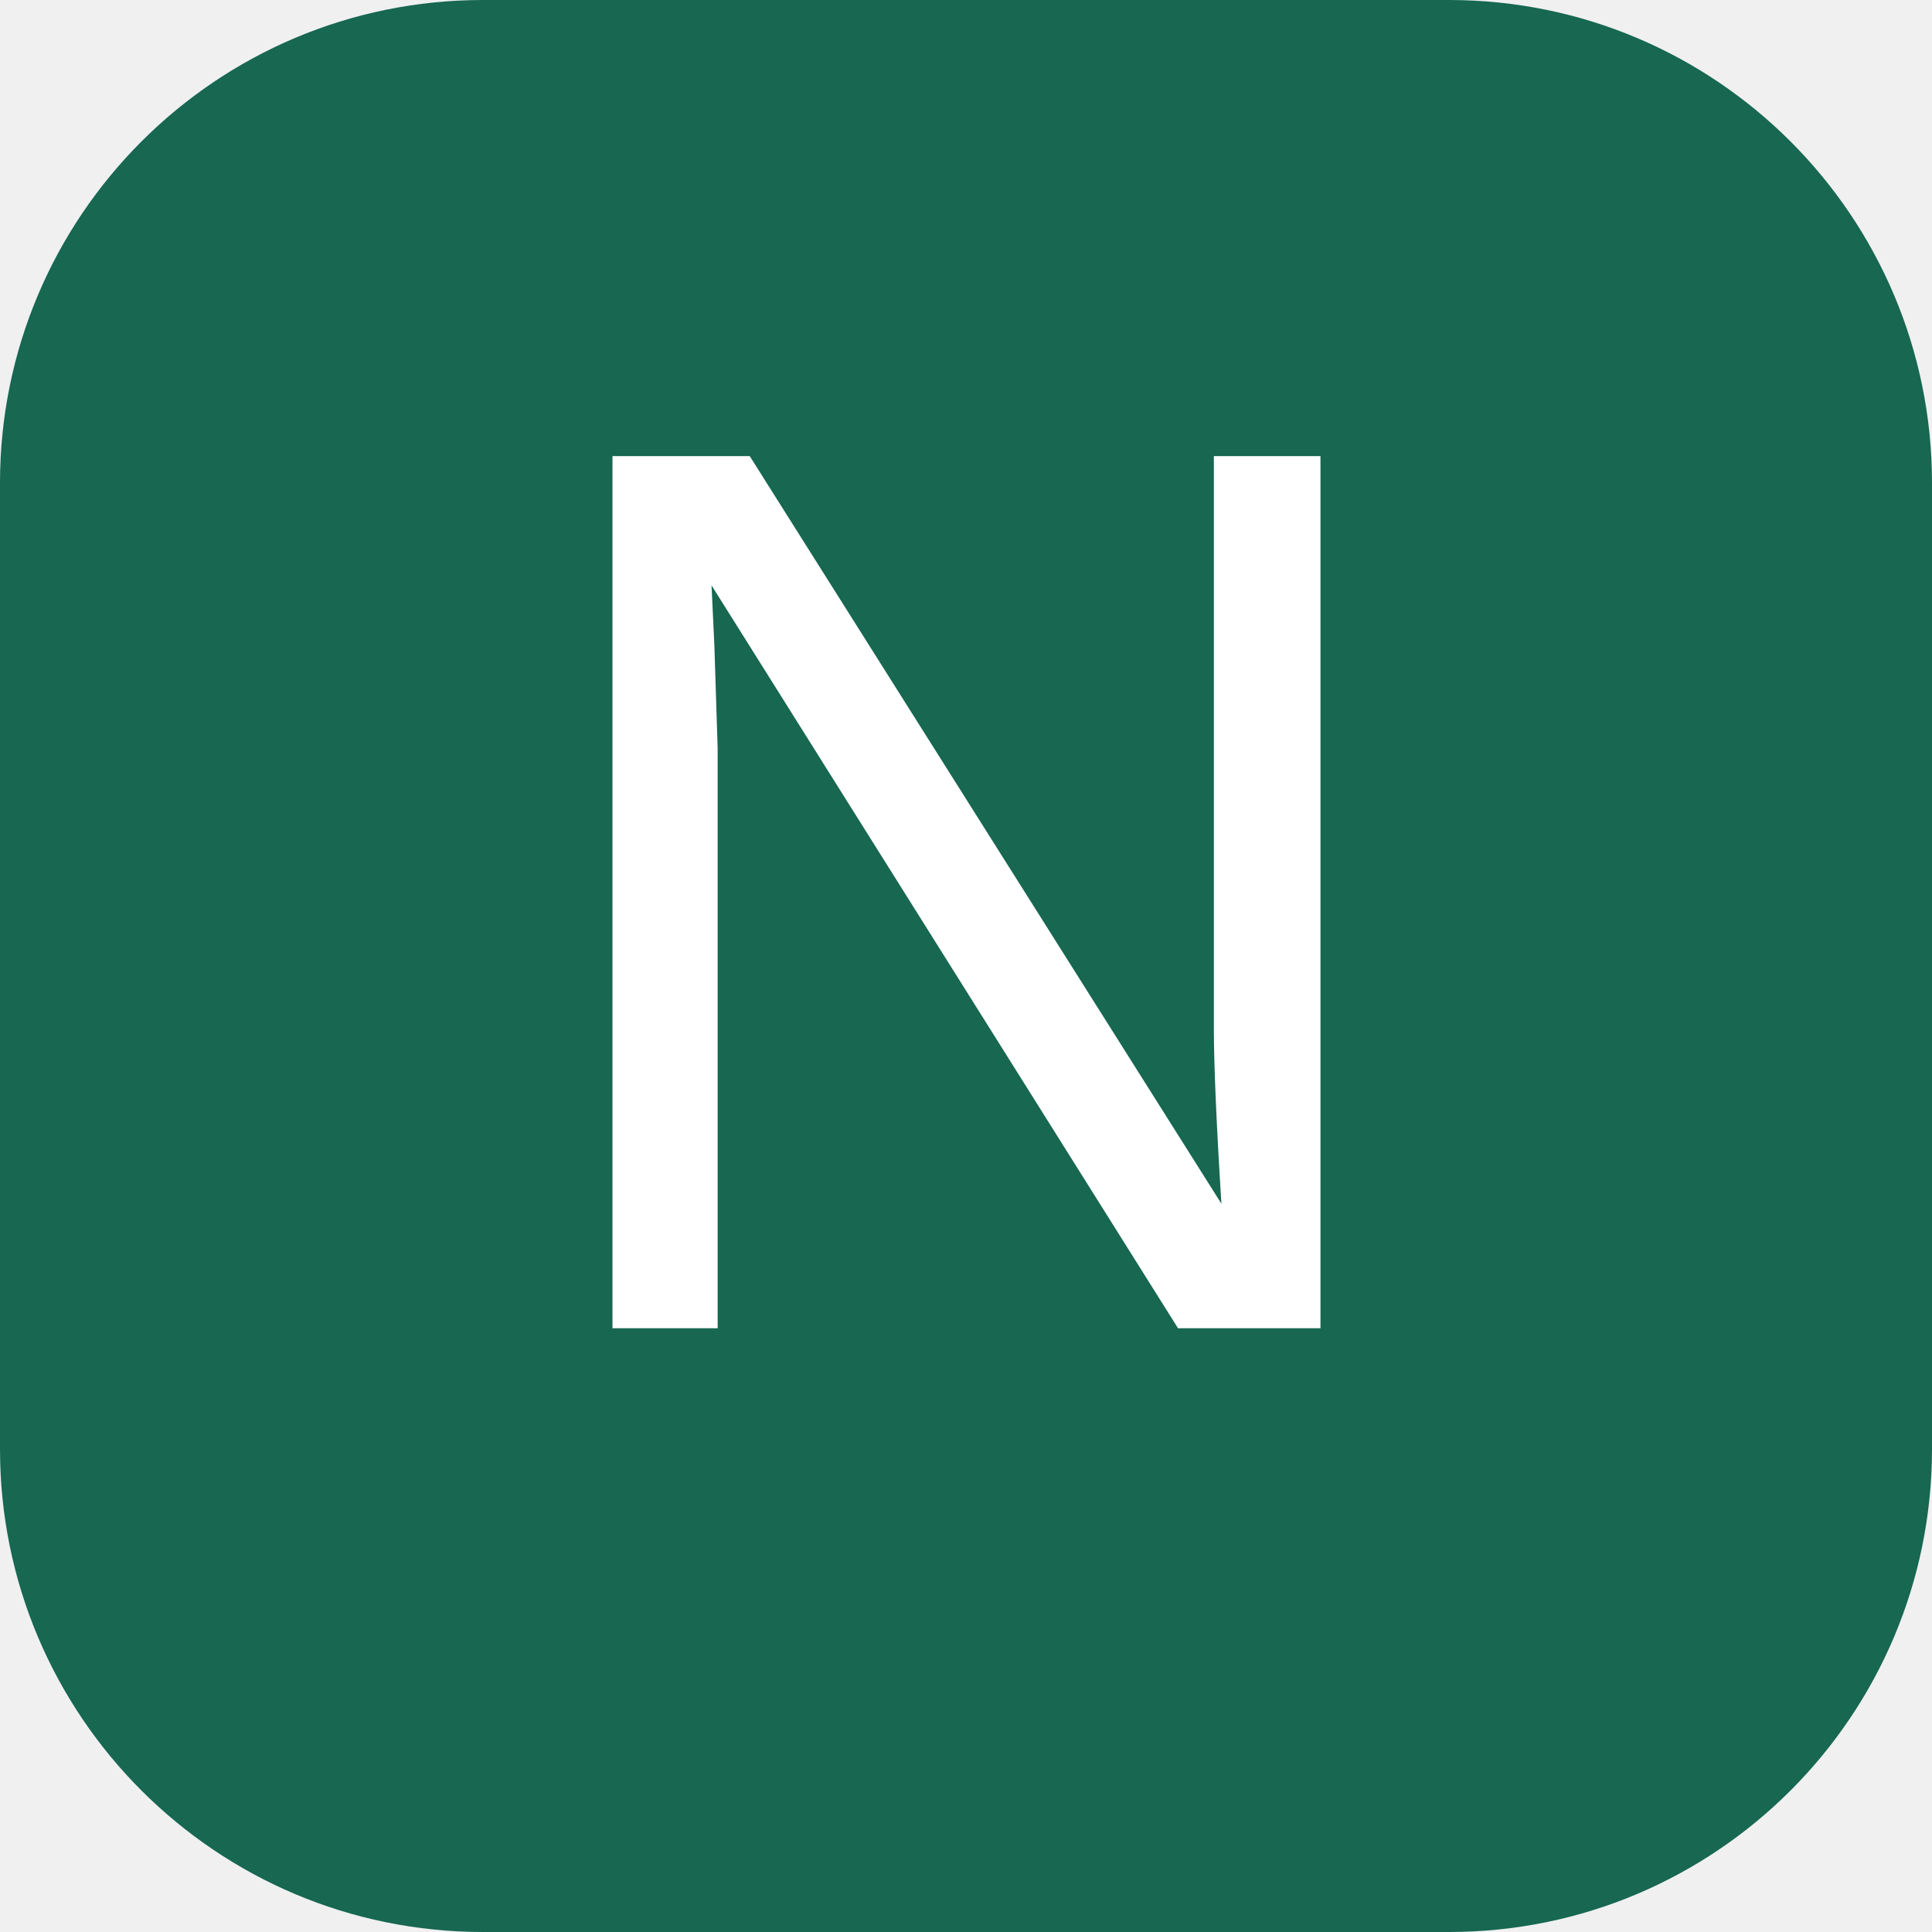
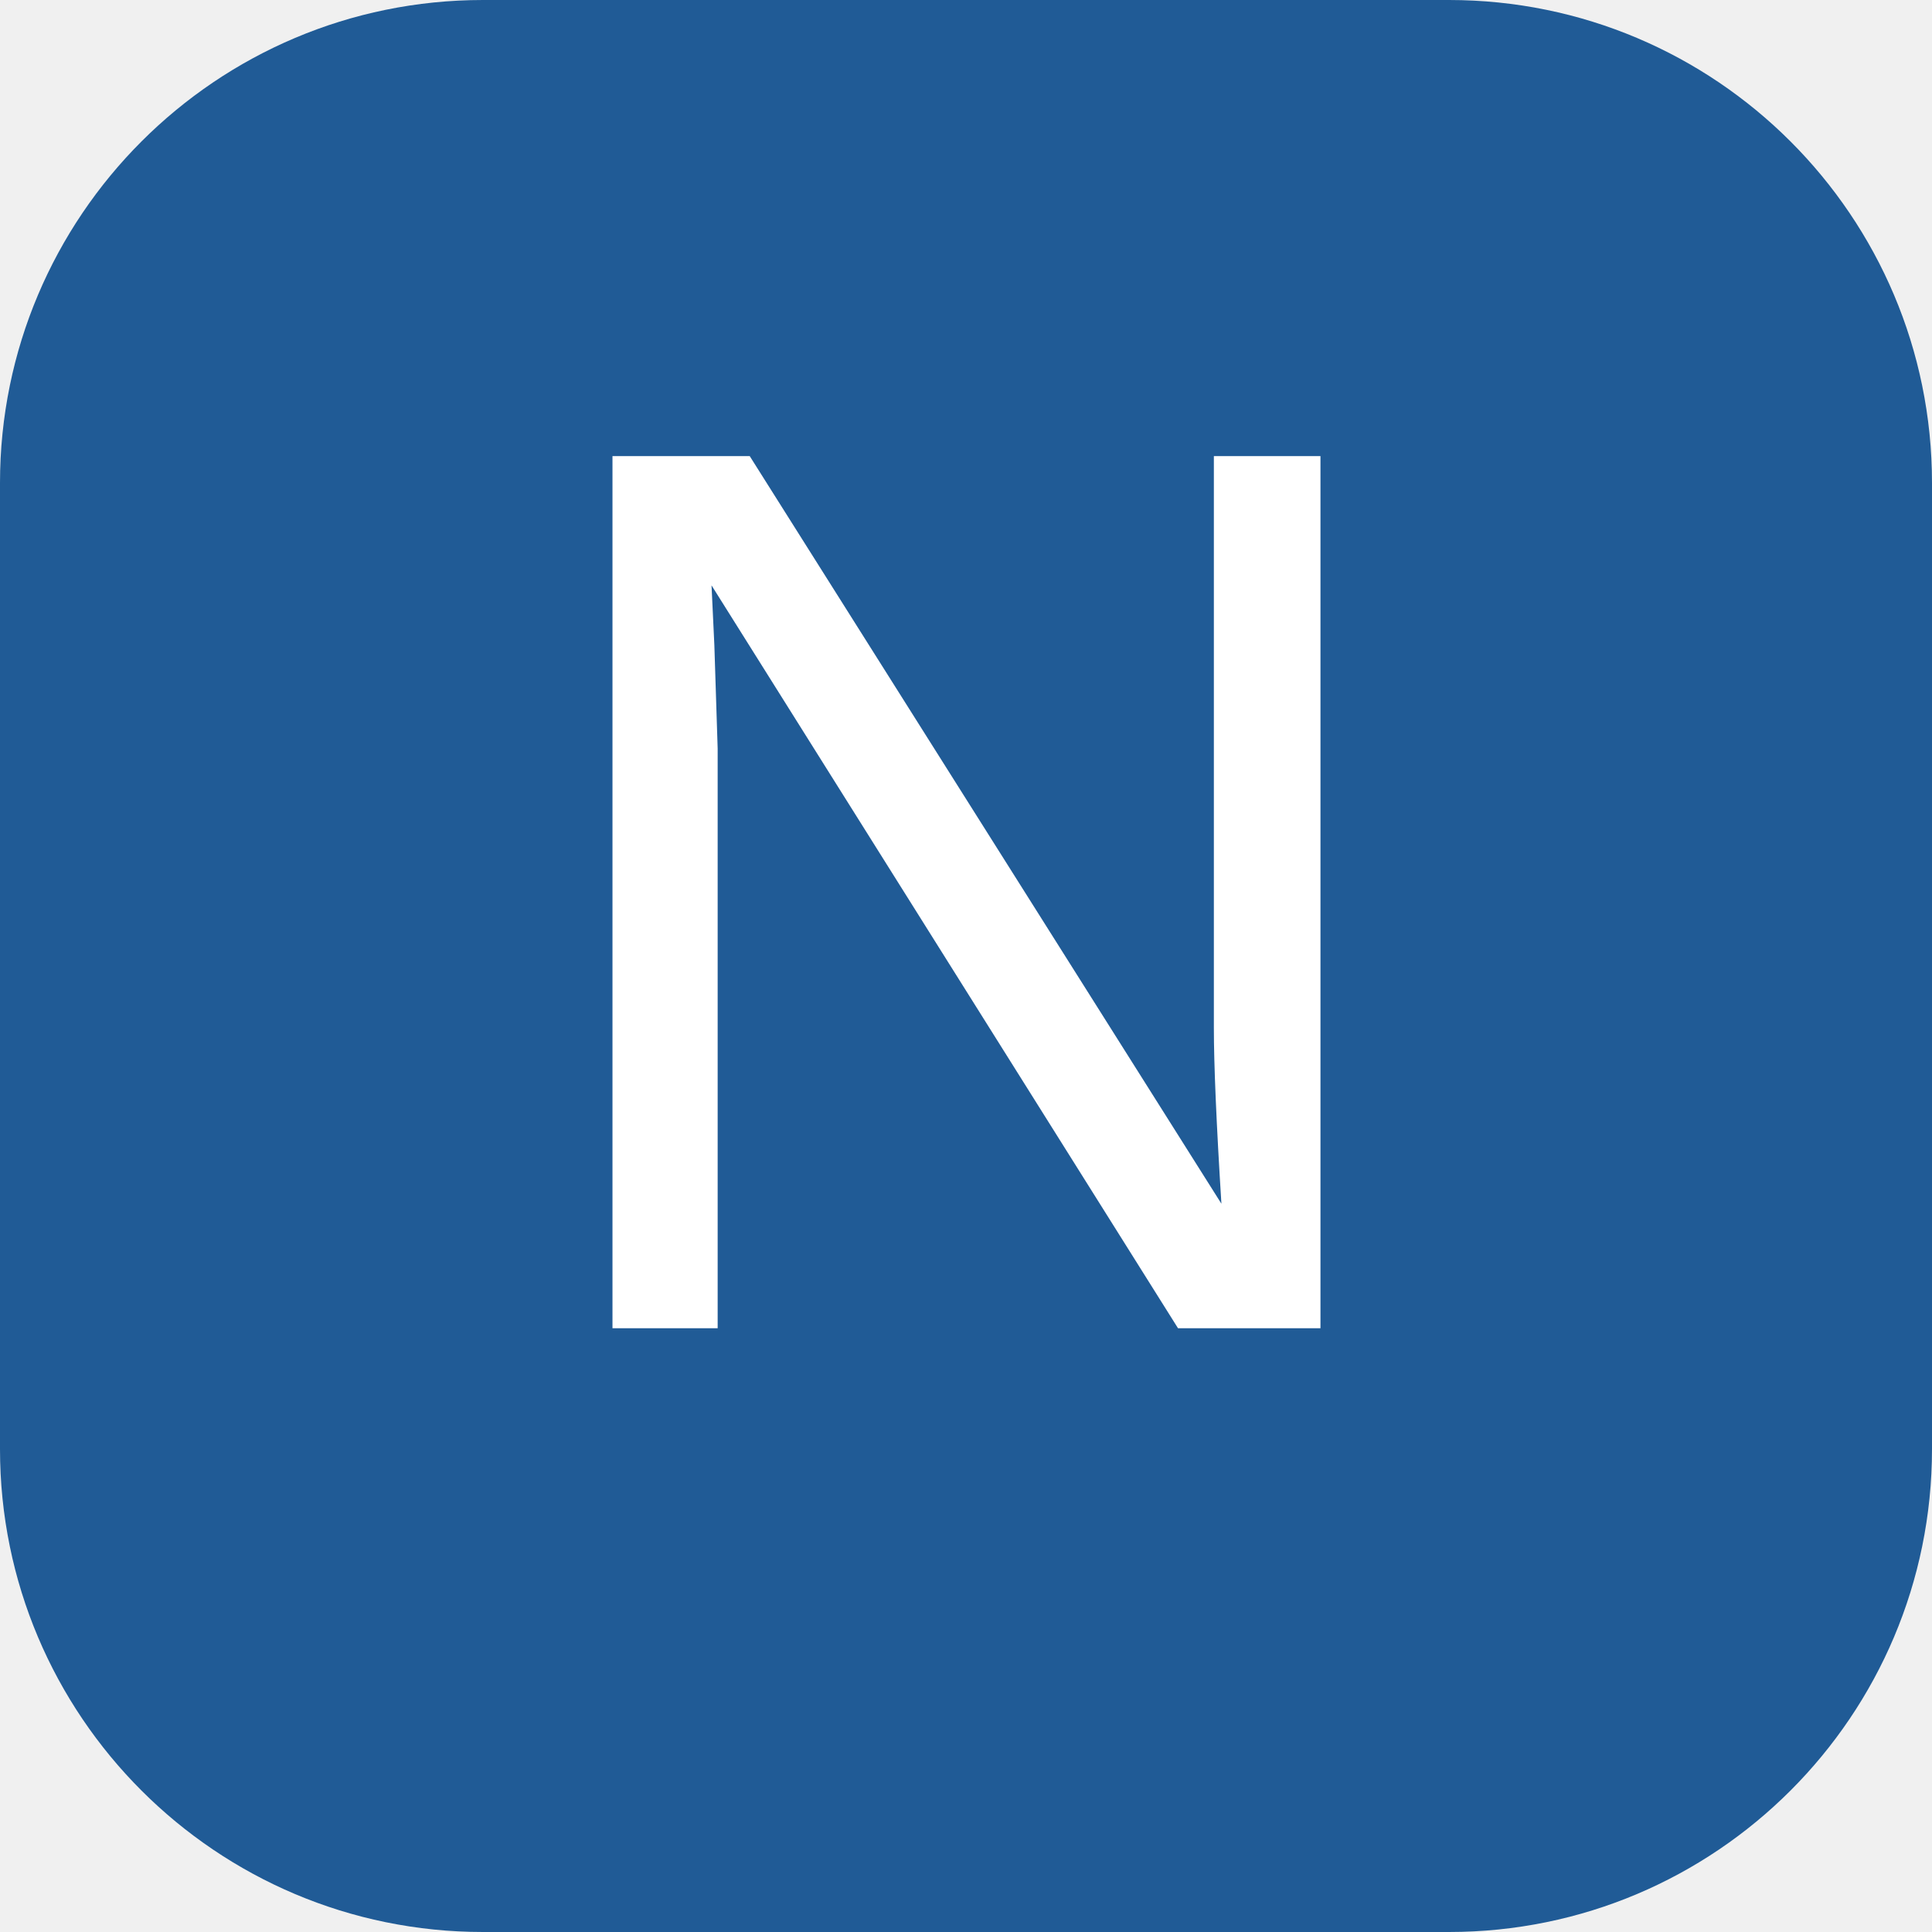
<svg xmlns="http://www.w3.org/2000/svg" viewBox="0 0 64 64">
-   <rect width="64" height="64" rx="16" fill="#176751" />
+   <rect width="64" height="64" rx="16" fill="#205b96" />
  <text x="32" y="44" font-size="42" font-family="Arial" fill="white" text-anchor="middle">N</text>
</svg>
